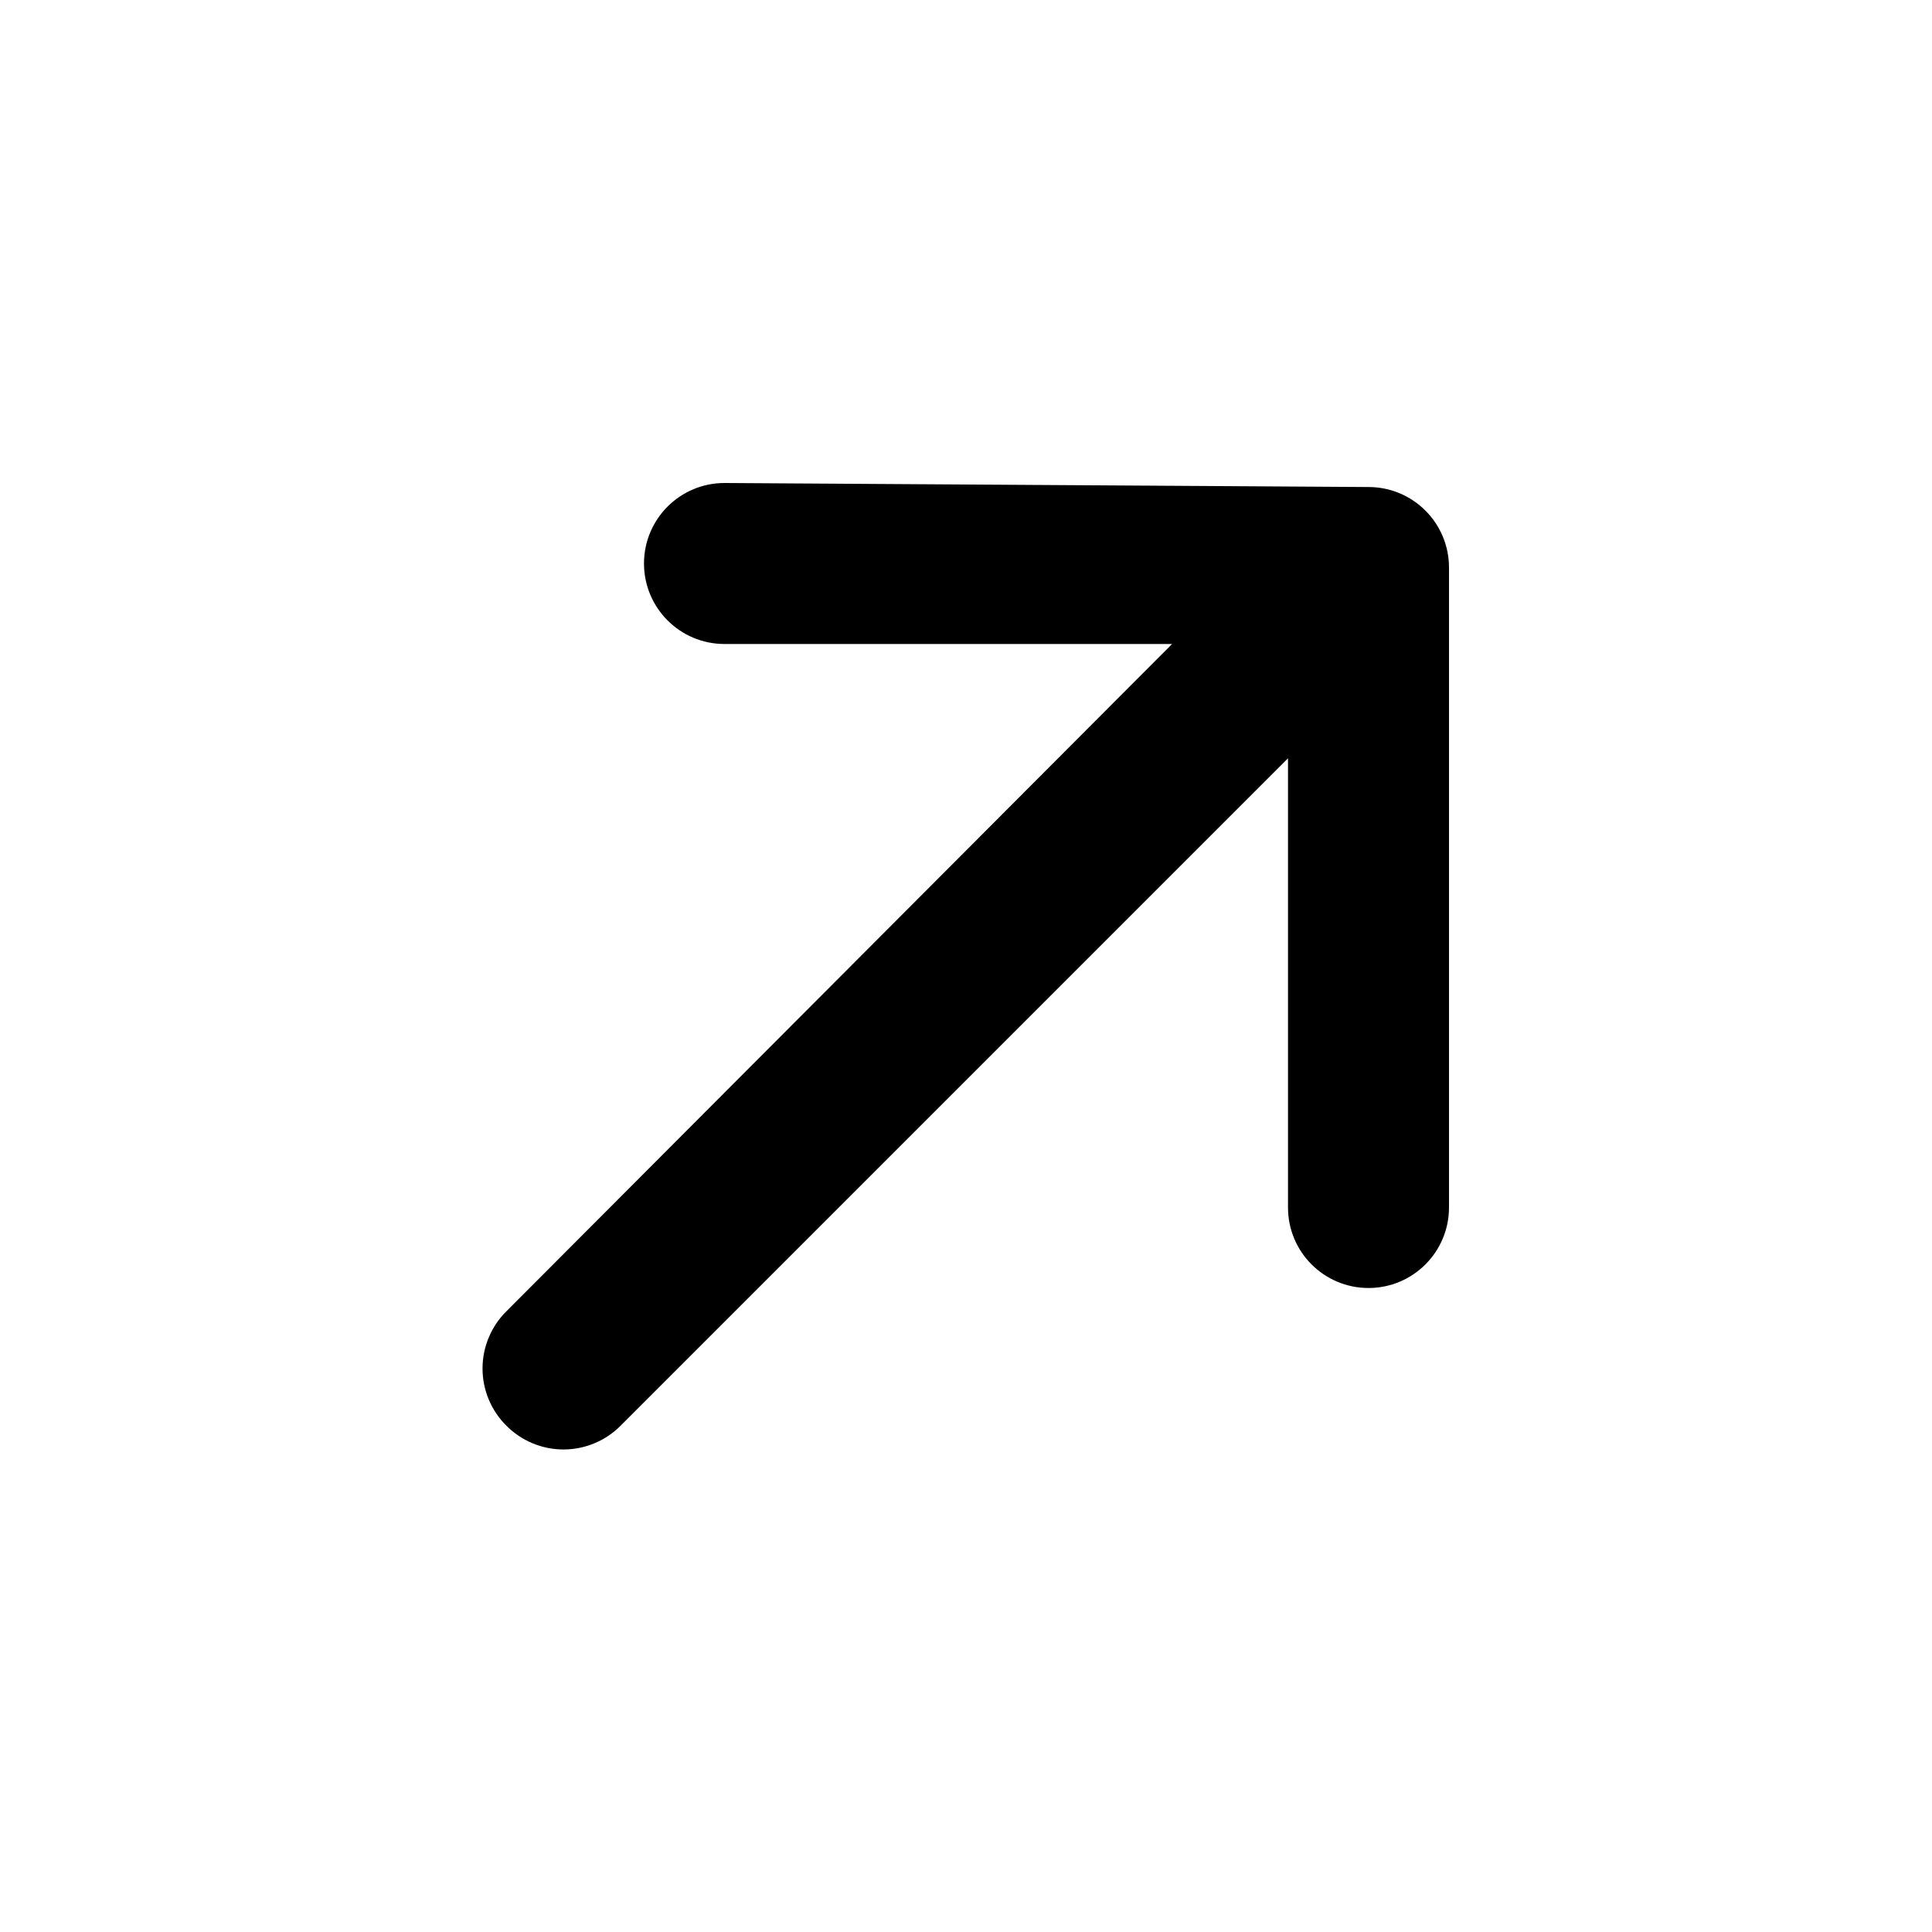
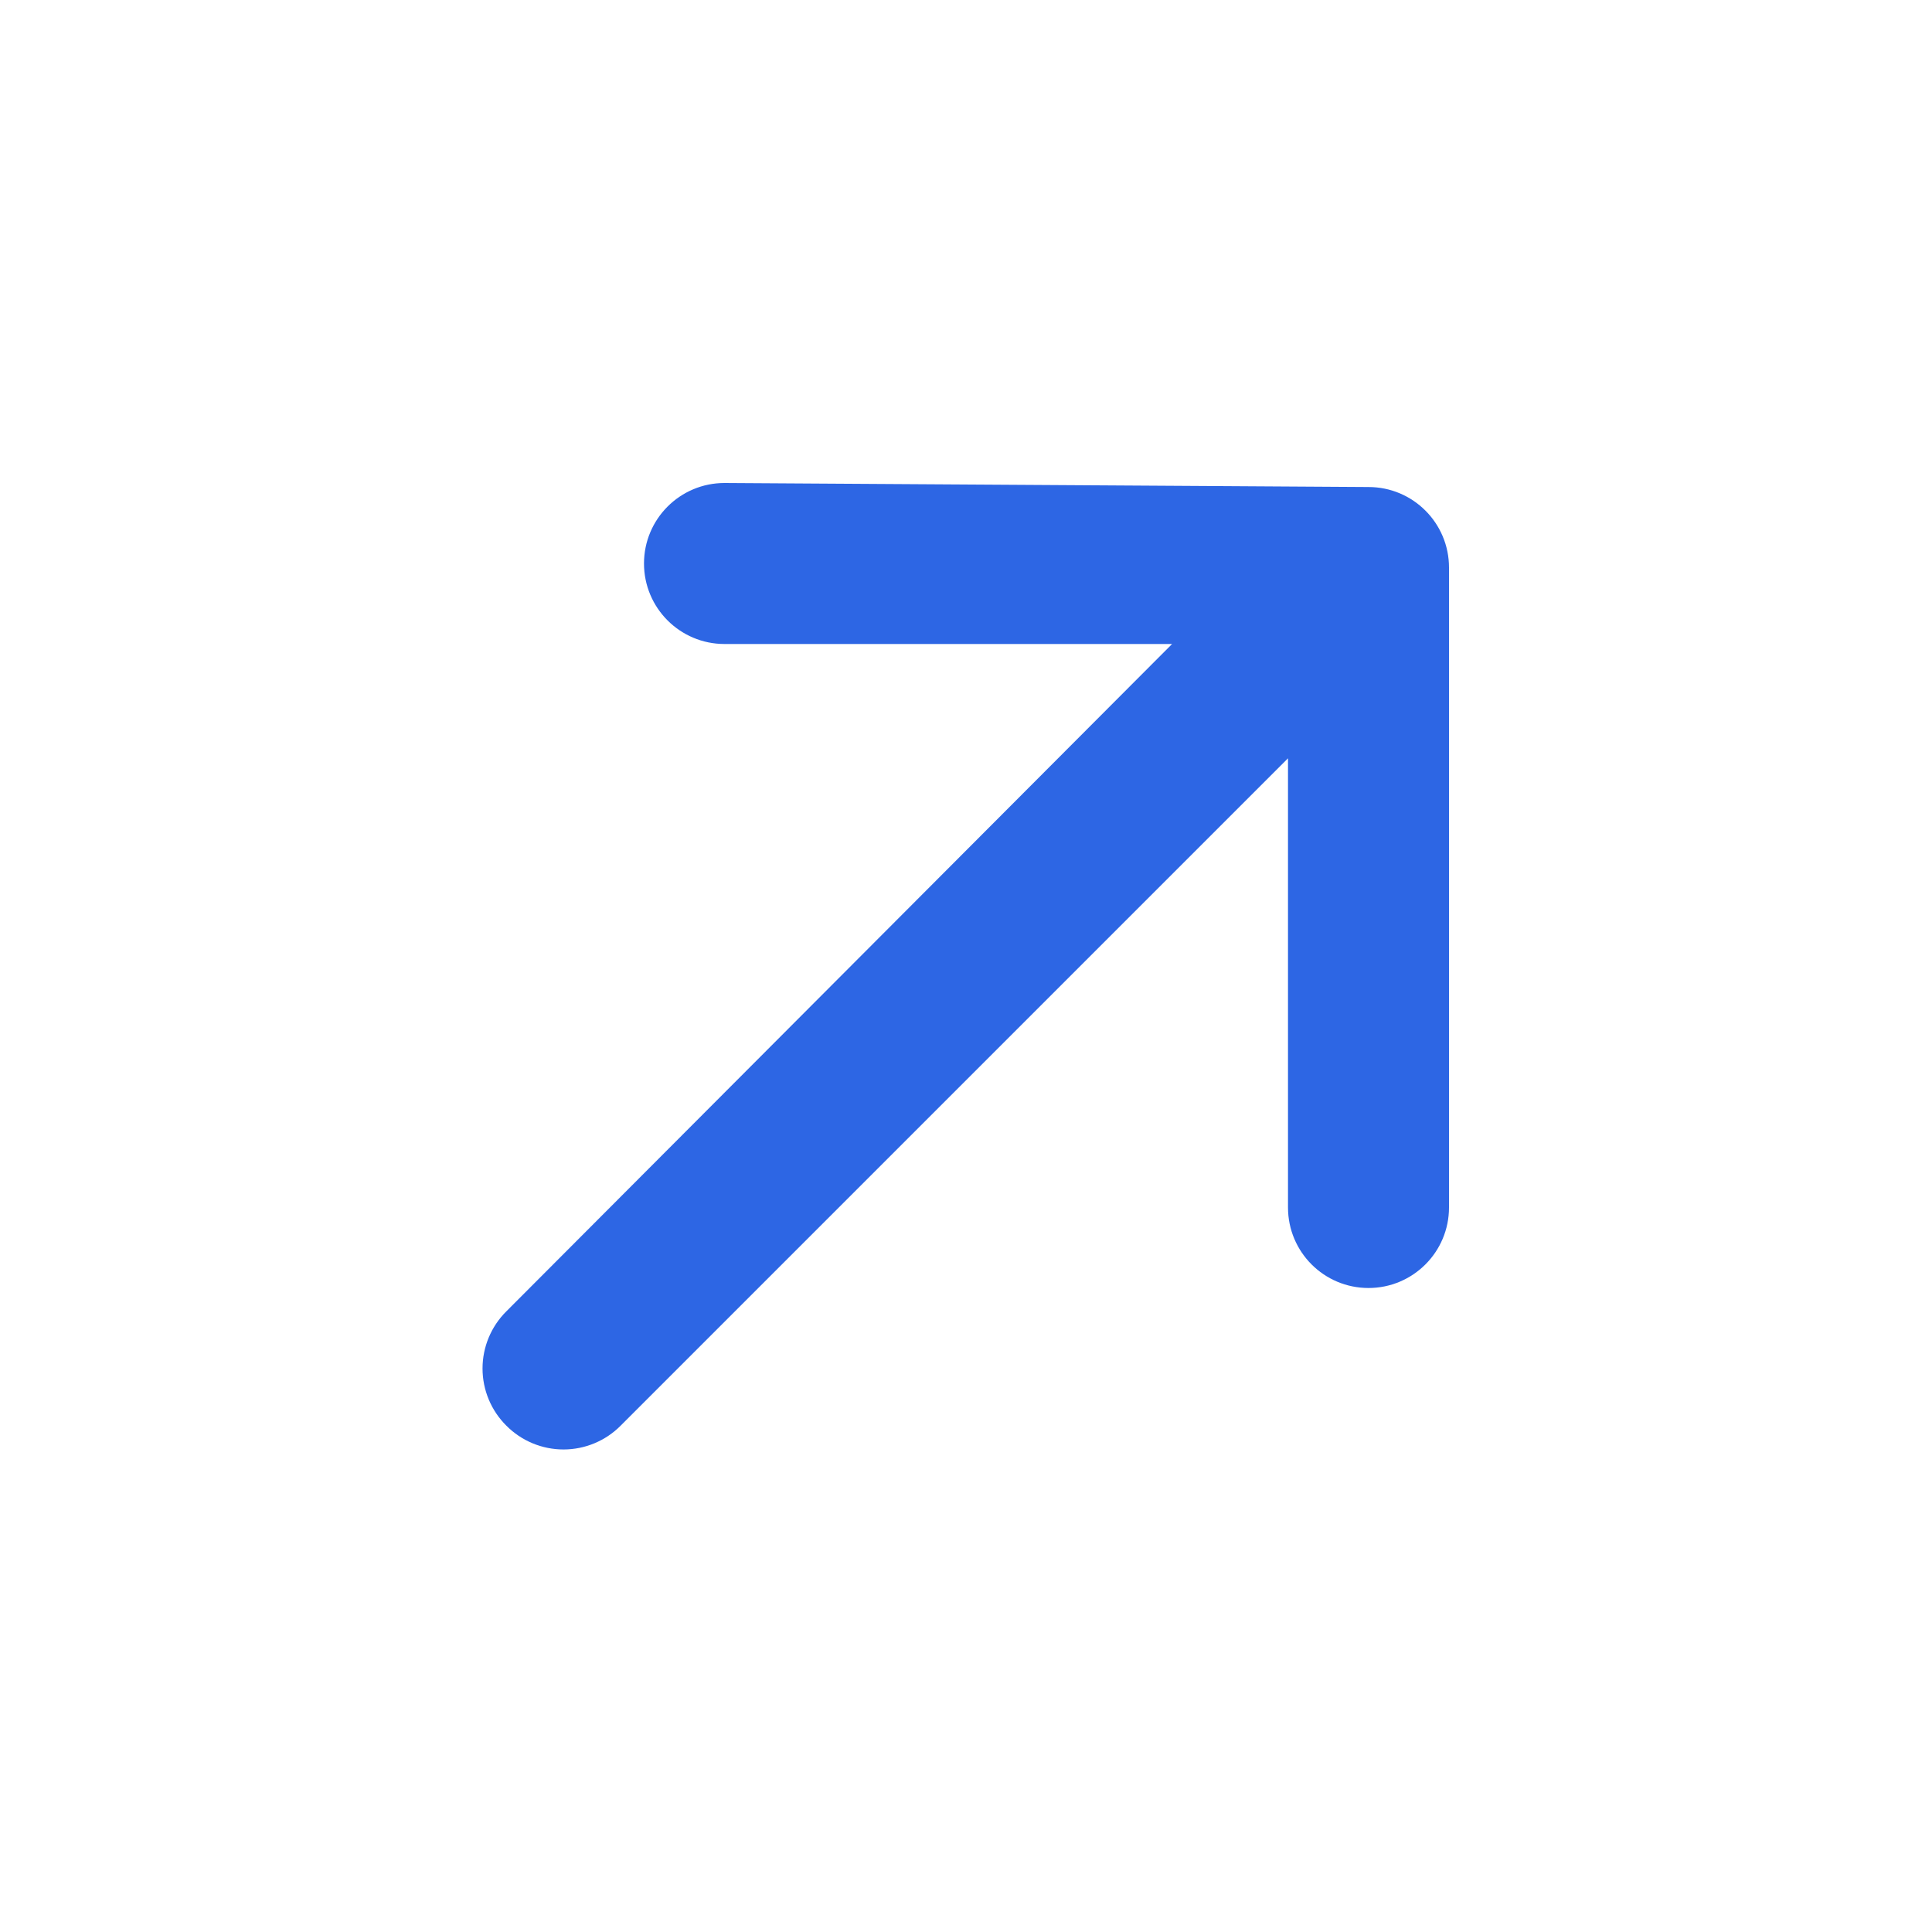
- <svg xmlns="http://www.w3.org/2000/svg" fill="#000000" width="800px" height="800px" viewBox="0 0 24 24">
+ <svg xmlns="http://www.w3.org/2000/svg" fill="#2d66e4" width="800px" height="800px" viewBox="0 0 24 24">
  <g data-name="Layer 2">
    <g data-name="diagonal-arrow-right-up">
      <rect width="24" height="24" transform="rotate(180 12 12)" opacity="0" />
      <path d="M18 7.05a1 1 0 0 0-1-1L9 6a1 1 0 0 0 0 2h5.56l-8.27 8.29a1 1 0 0 0 0 1.42 1 1 0 0 0 1.42 0L16 9.42V15a1 1 0 0 0 1 1 1 1 0 0 0 1-1z" />
    </g>
  </g>
</svg>
